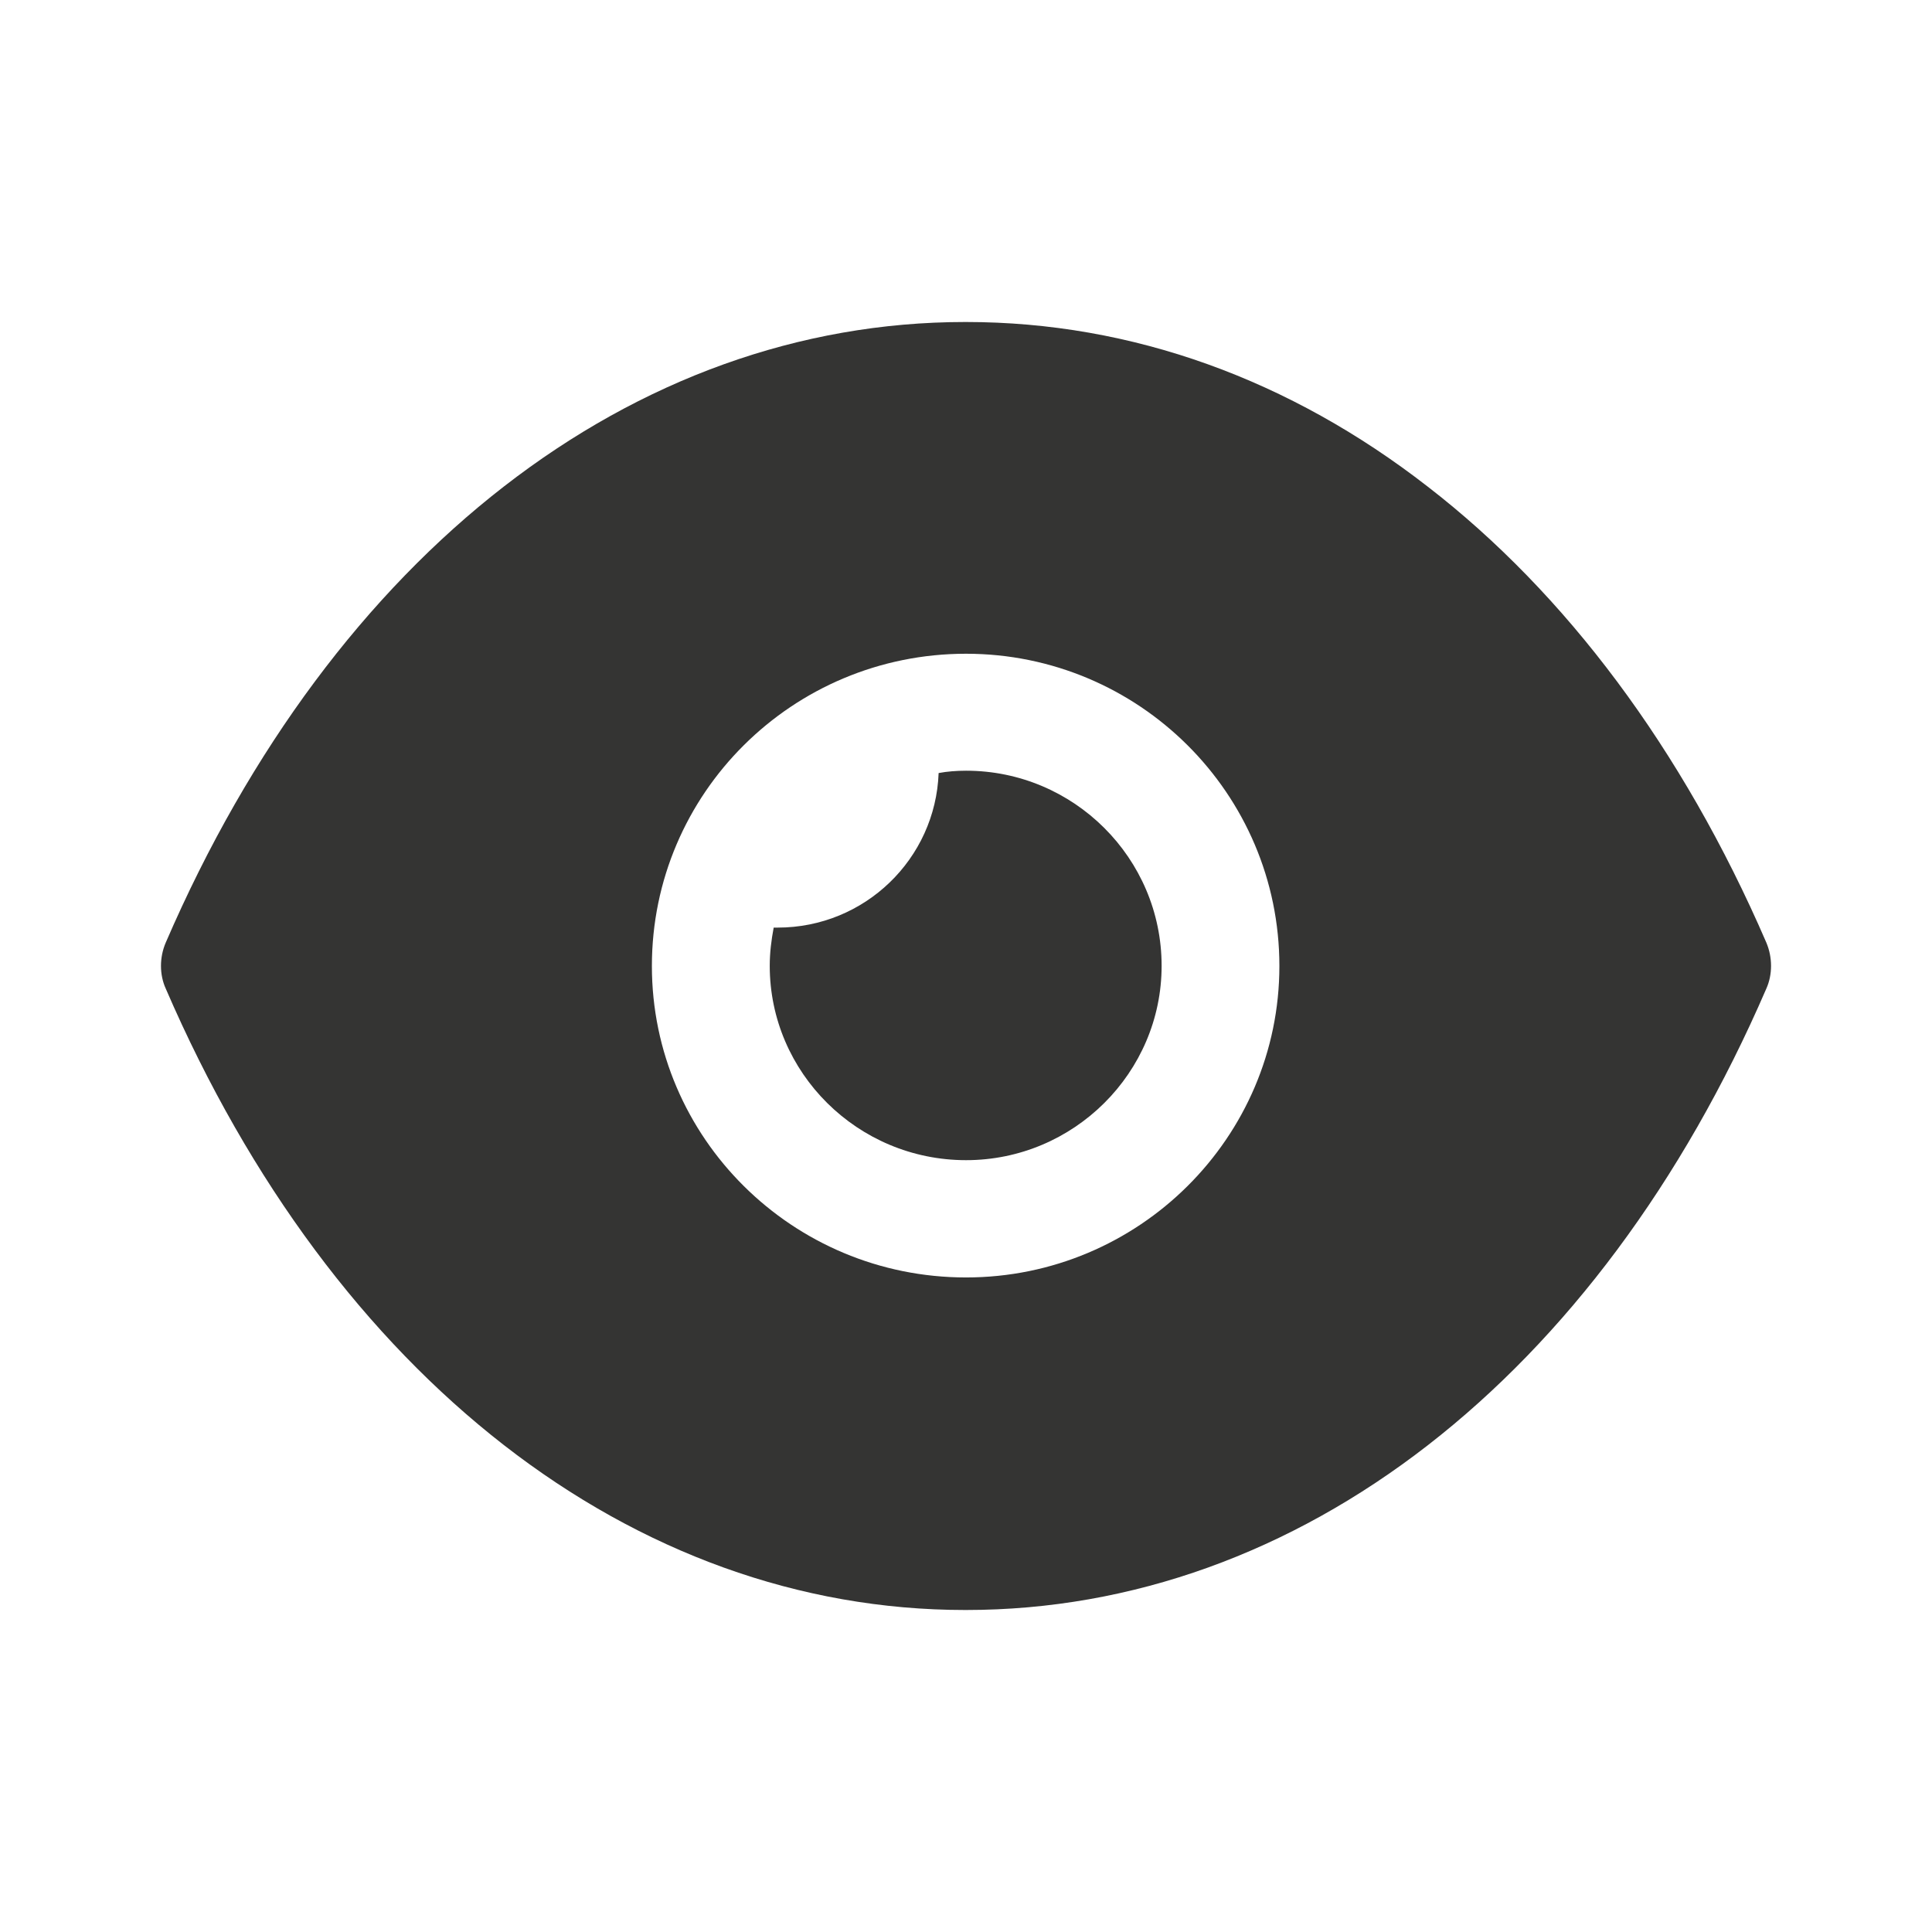
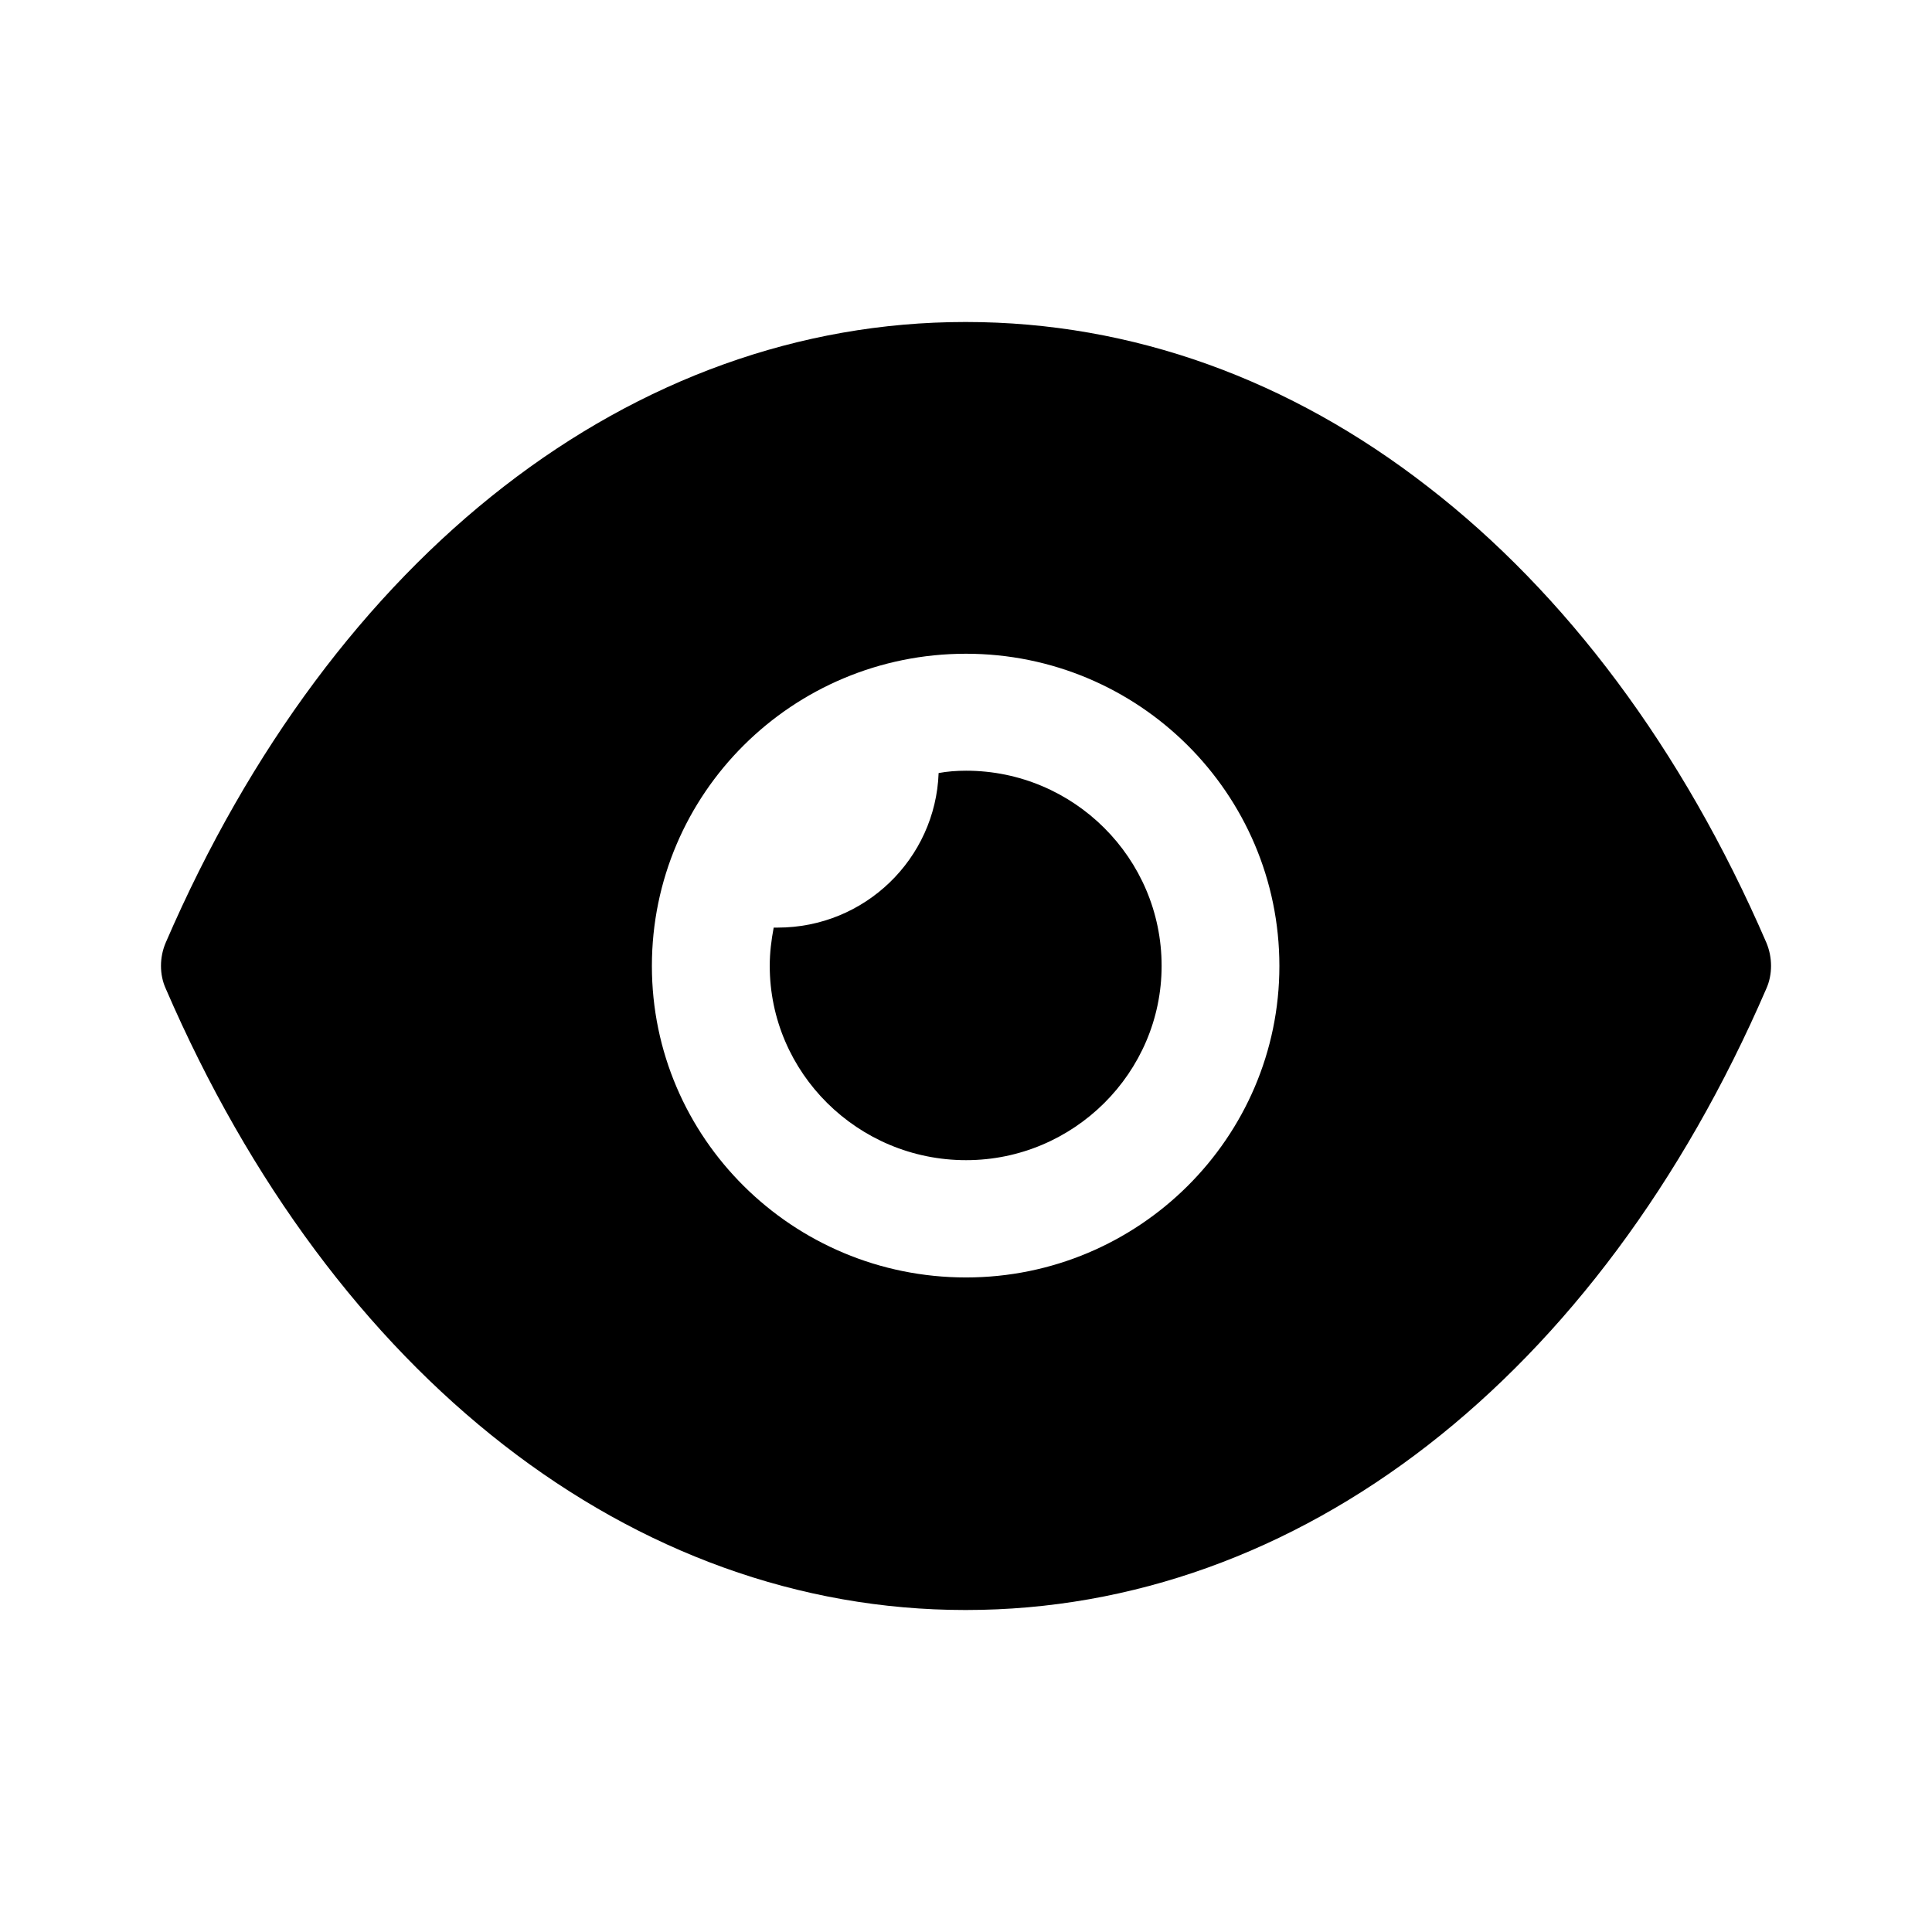
<svg xmlns="http://www.w3.org/2000/svg" width="24" height="24" viewBox="0 0 24 24" fill="none">
-   <path fill-rule="evenodd" clip-rule="evenodd" d="M8.098 12C8.098 14.133 9.844 15.869 12 15.869C14.146 15.869 15.893 14.133 15.893 12C15.893 9.857 14.146 8.121 12 8.121C9.844 8.121 8.098 9.857 8.098 12ZM17.737 6.046C19.444 7.365 20.898 9.295 21.942 11.709C22.02 11.893 22.02 12.107 21.942 12.281C19.854 17.11 16.137 20 12 20H11.99C7.863 20 4.146 17.11 2.059 12.281C1.98 12.107 1.98 11.893 2.059 11.709C4.146 6.88 7.863 4 11.99 4H12C14.068 4 16.029 4.718 17.737 6.046ZM12.001 14.412C13.338 14.412 14.43 13.326 14.43 11.998C14.43 10.66 13.338 9.574 12.001 9.574C11.884 9.574 11.767 9.583 11.66 9.603C11.621 10.669 10.743 11.523 9.66 11.523H9.611C9.582 11.678 9.562 11.833 9.562 11.998C9.562 13.326 10.655 14.412 12.001 14.412Z" fill="#343433" />
+   <path fill-rule="evenodd" clip-rule="evenodd" d="M8.098 12C8.098 14.133 9.844 15.869 12 15.869C14.146 15.869 15.893 14.133 15.893 12C15.893 9.857 14.146 8.121 12 8.121C9.844 8.121 8.098 9.857 8.098 12ZM17.737 6.046C19.444 7.365 20.898 9.295 21.942 11.709C22.02 11.893 22.02 12.107 21.942 12.281C19.854 17.11 16.137 20 12 20H11.99C7.863 20 4.146 17.11 2.059 12.281C1.98 12.107 1.98 11.893 2.059 11.709C4.146 6.88 7.863 4 11.99 4H12C14.068 4 16.029 4.718 17.737 6.046ZM12.001 14.412C13.338 14.412 14.43 13.326 14.43 11.998C14.43 10.66 13.338 9.574 12.001 9.574C11.884 9.574 11.767 9.583 11.66 9.603C11.621 10.669 10.743 11.523 9.66 11.523H9.611C9.582 11.678 9.562 11.833 9.562 11.998C9.562 13.326 10.655 14.412 12.001 14.412Z" fill="currentColor" />
</svg>
